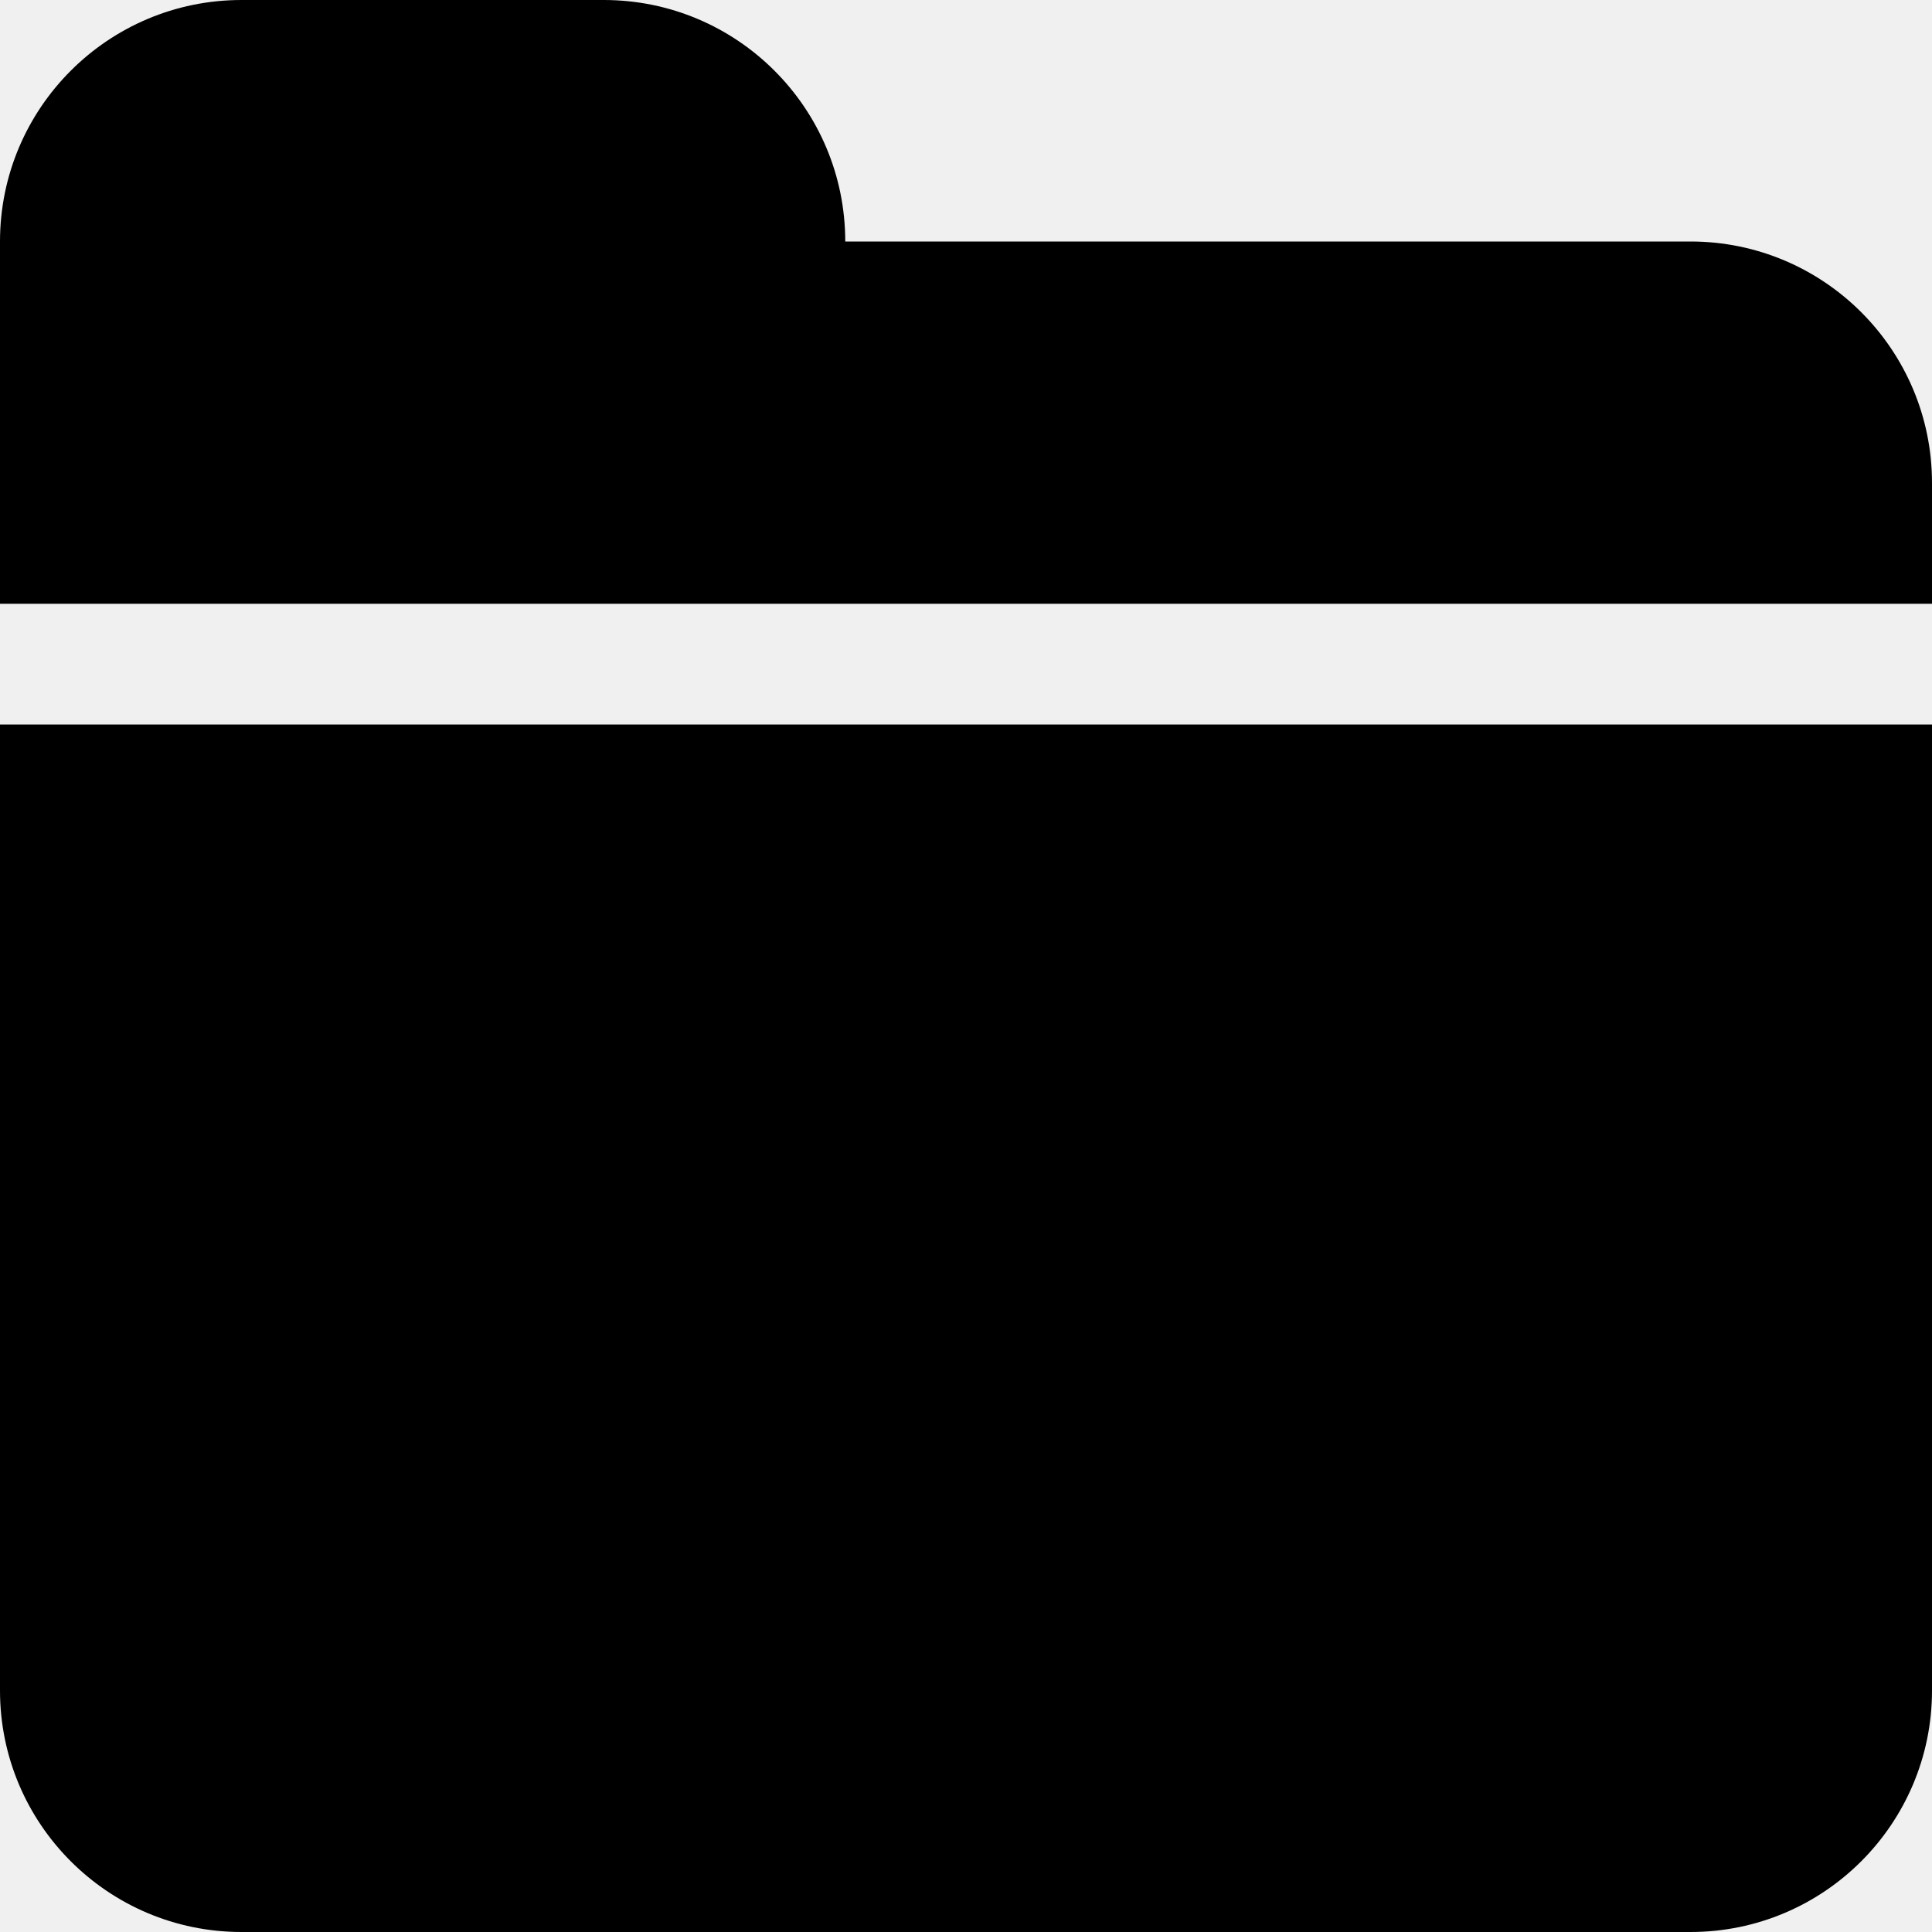
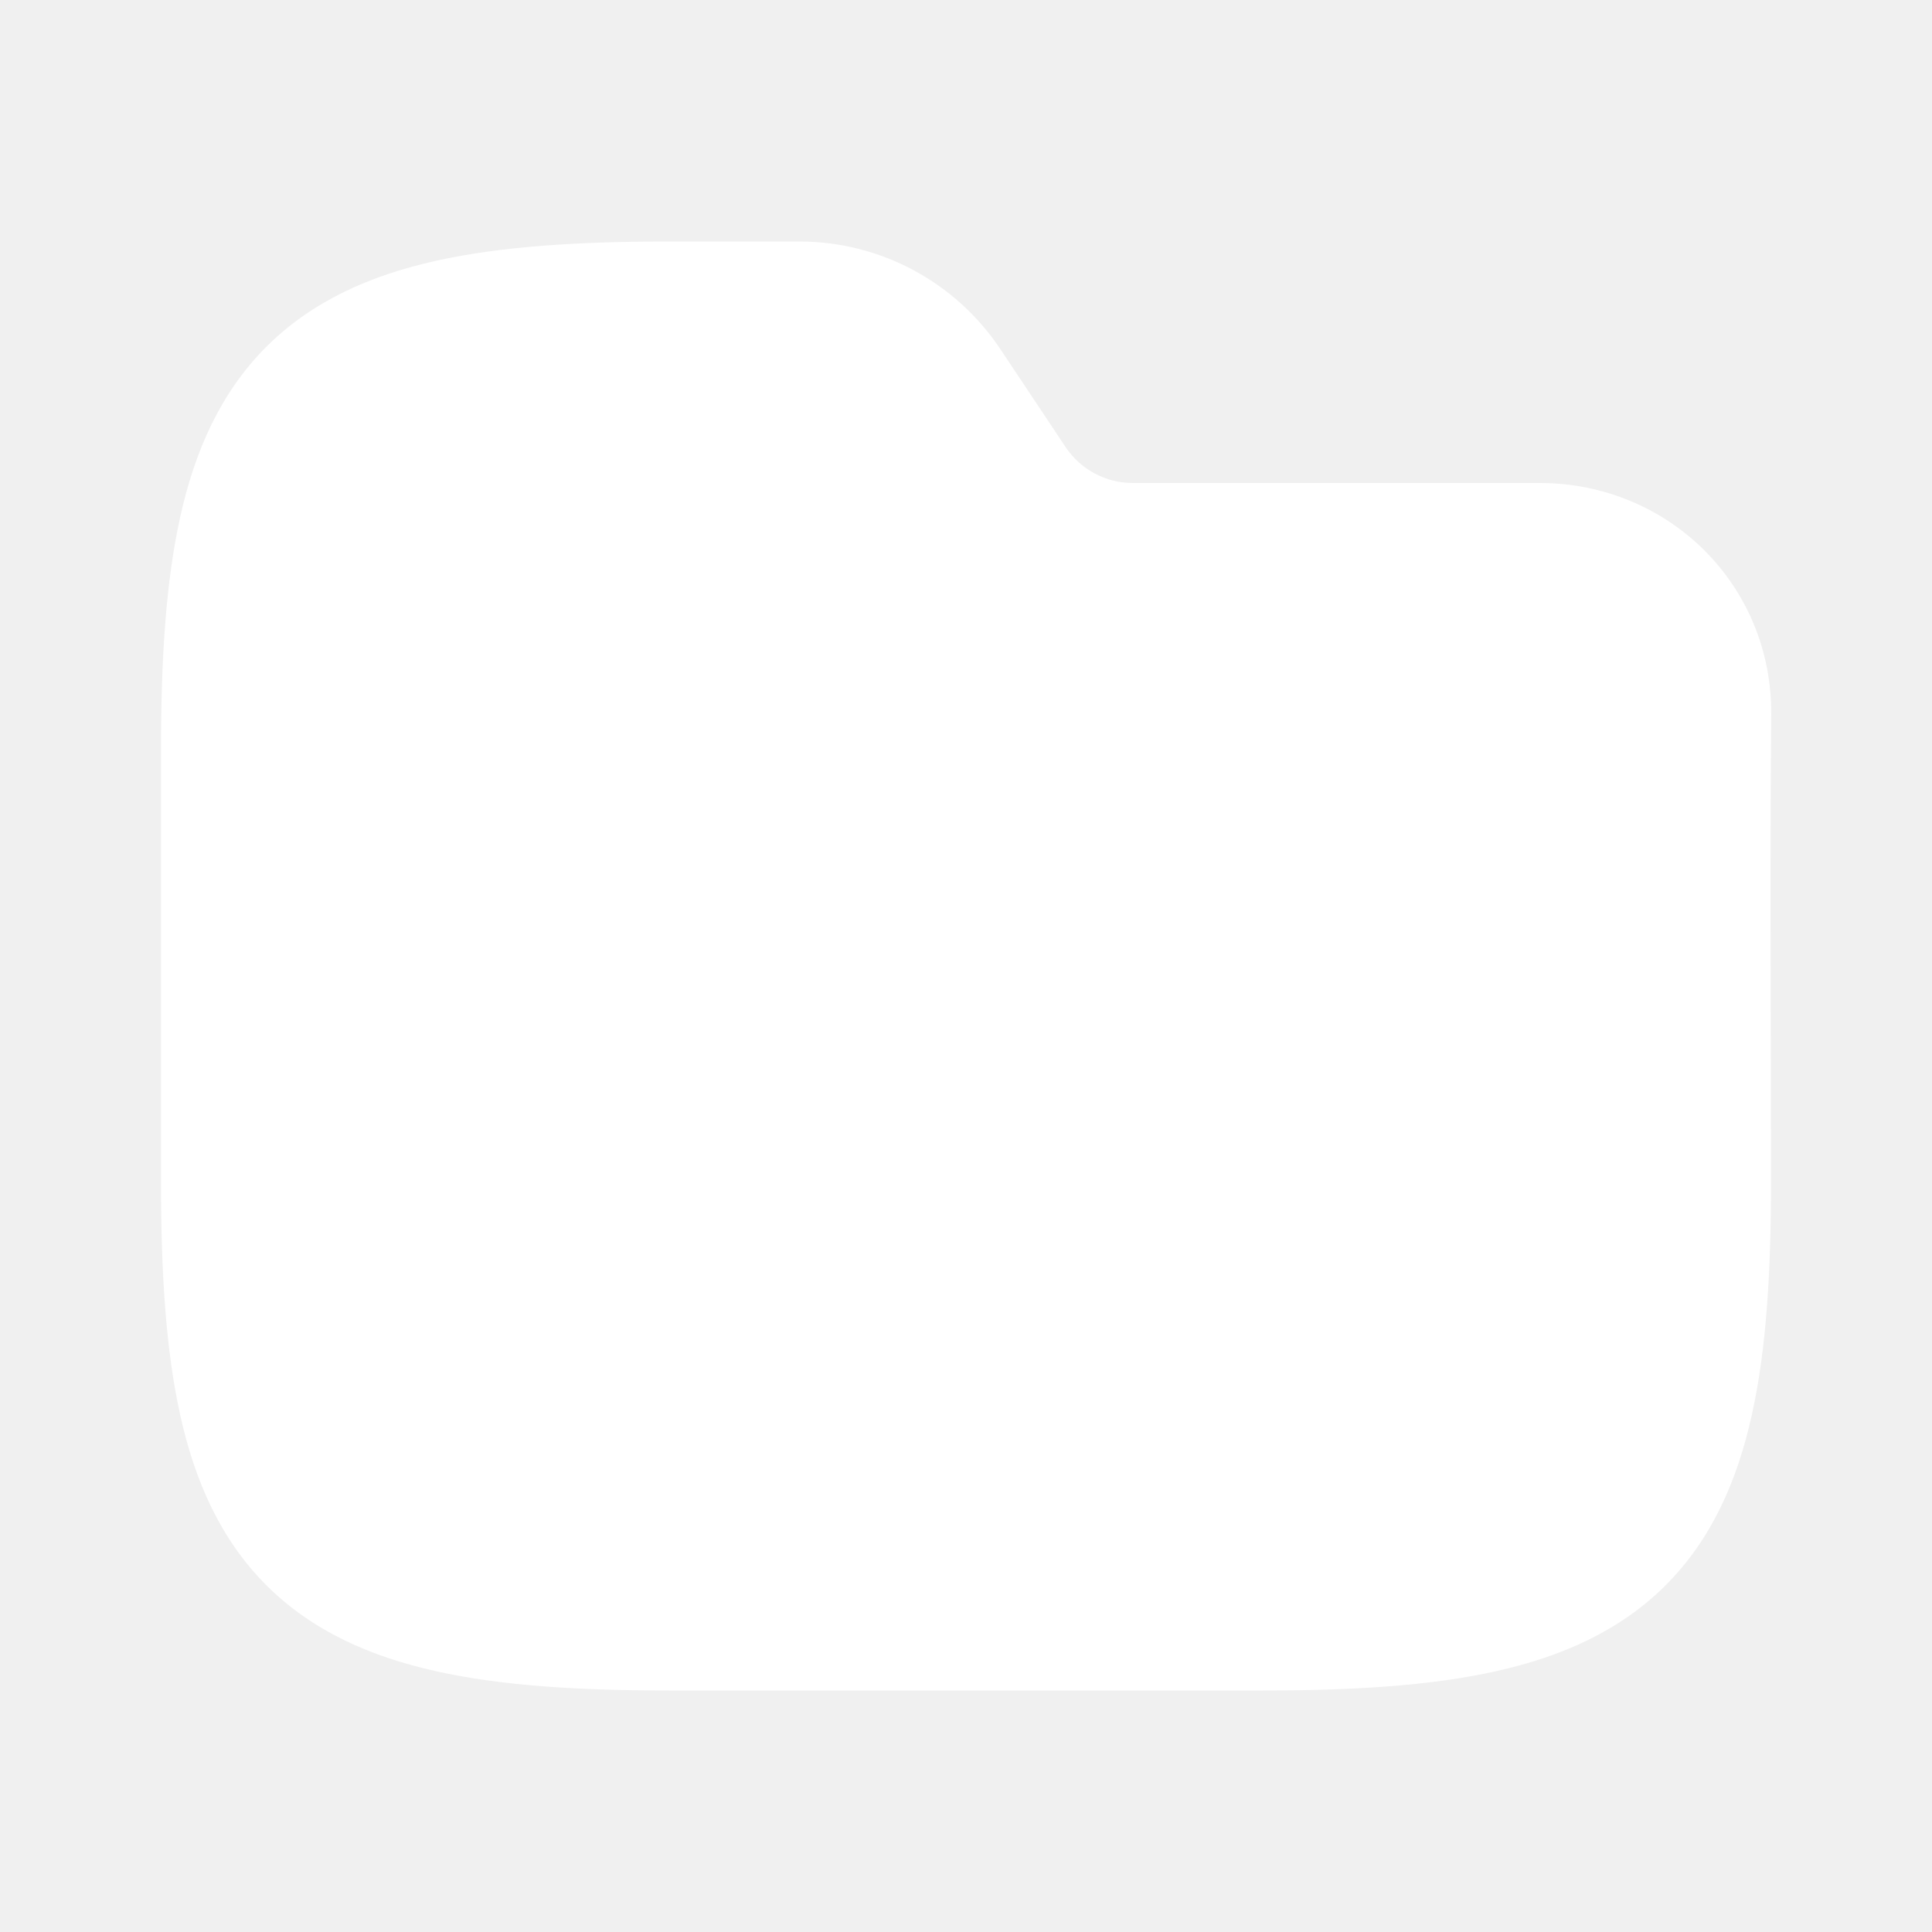
- <svg xmlns="http://www.w3.org/2000/svg" width="800px" height="800px" viewBox="0 0 32 32" version="1.1">
-   <defs>
- 
- </defs>
-   <g id="Page-1" stroke="none" stroke-width="1" fill="none" fill-rule="evenodd">
-     <g id="Icon-Set-Filled" transform="translate(-362, -153)" fill="#000000">
-       <path d="M390,157 L376,157 C376,154.791 374.209,153 372,153 L366,153 C363.791,153 362,154.791 362,157 L362,163 L394,163 L394,161 C394,158.791 392.209,157 390,157 L390,157 Z M362,181 C362,183.209 363.791,185 366,185 L390,185 C392.209,185 394,183.209 394,181 L394,165 L362,165 L362,181 L362,181 Z" id="folder-2">
- 
- </path>
-     </g>
-   </g>
+ <svg xmlns="http://www.w3.org/2000/svg" width="800px" height="800px" viewBox="0 0 24 24" fill="none">
+   <rect width="24" class="rect" height="24" fill="transparent" />
+   <path class="folder" fill-rule="evenodd" clip-rule="evenodd" d="M5.42 3.239C6.23 3.059 7.196 3 8.312 3H9.93C10.933 3 11.869 3.501 12.426 4.336L13.238 5.555C13.424 5.833 13.736 6 14.07 6H19.126C20.723 6 22.018 7.261 22.003 8.885C21.985 10.819 22 12.754 22 14.688C22 15.804 21.942 16.77 21.761 17.58C21.579 18.402 21.258 19.125 20.692 19.692C20.125 20.258 19.402 20.579 18.58 20.761C17.77 20.942 16.804 21 15.688 21H8.312C7.196 21 6.23 20.942 5.42 20.761C4.598 20.579 3.875 20.258 3.308 19.692C2.742 19.125 2.421 18.402 2.239 17.58C2.059 16.77 2 15.804 2 14.688V9.312C2 8.196 2.059 7.23 2.239 6.42C2.421 5.598 2.742 4.875 3.308 4.308C3.875 3.742 4.598 3.421 5.42 3.239Z" fill="white" />
</svg>
